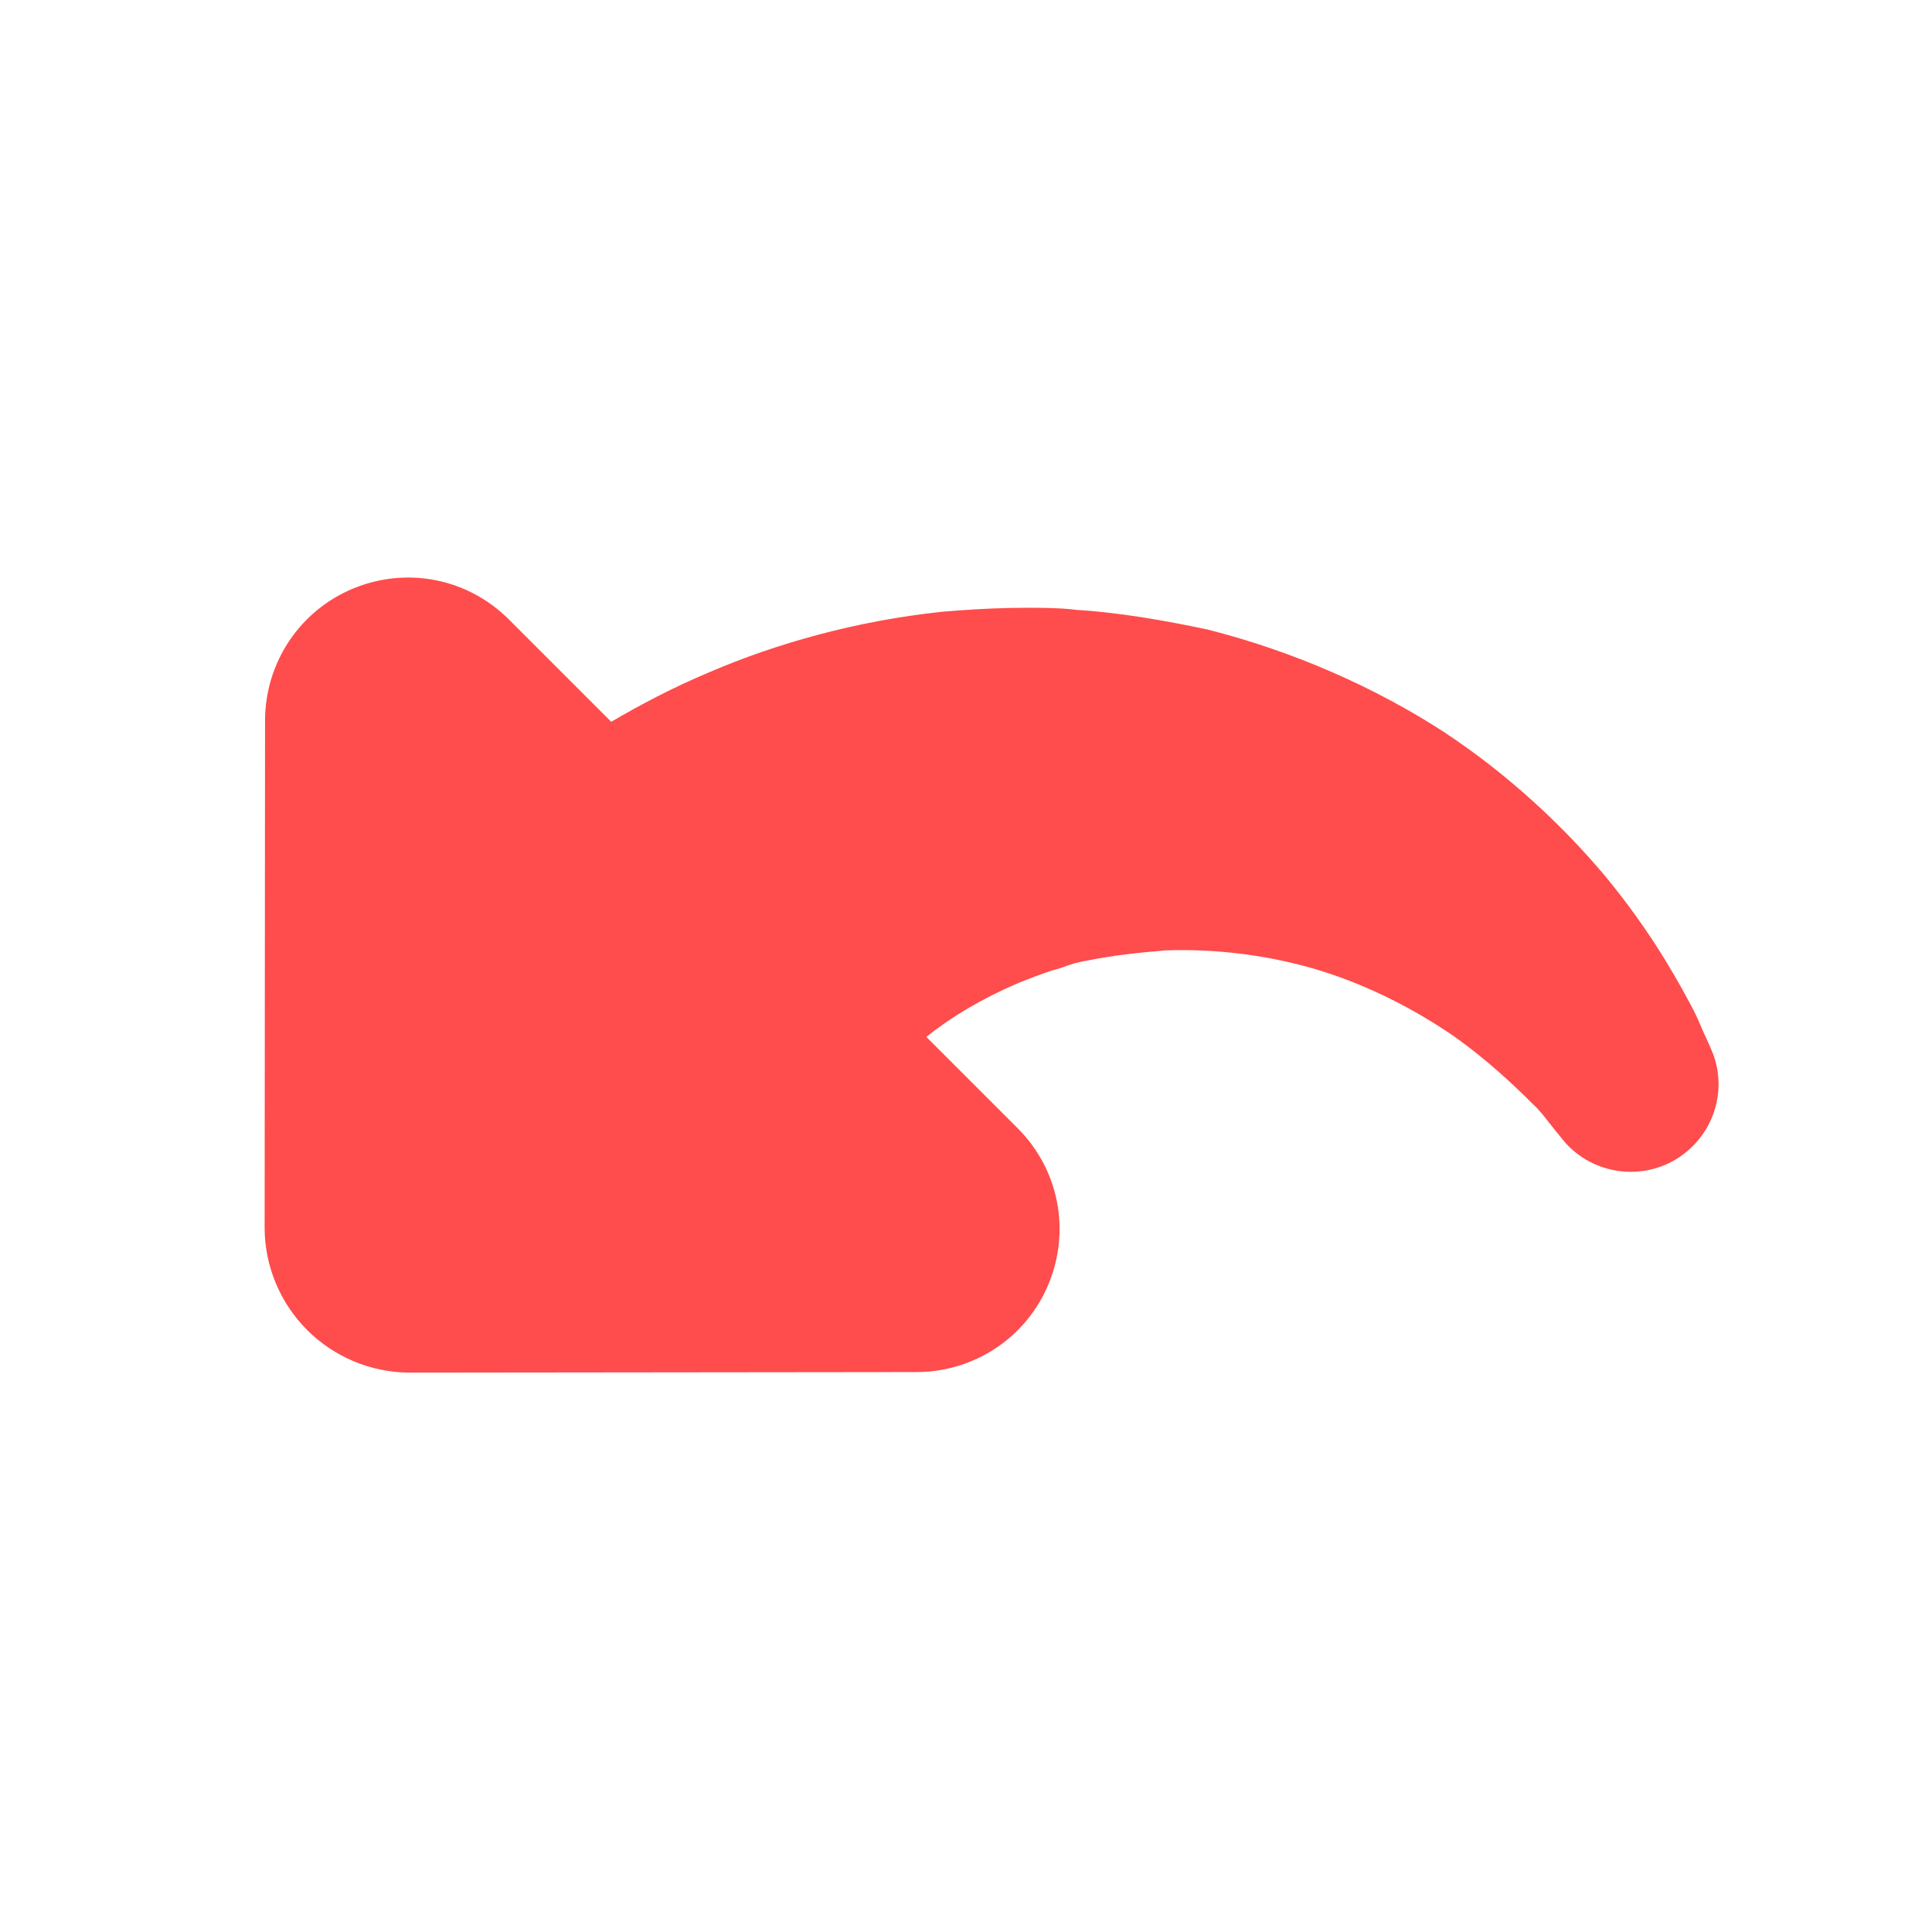
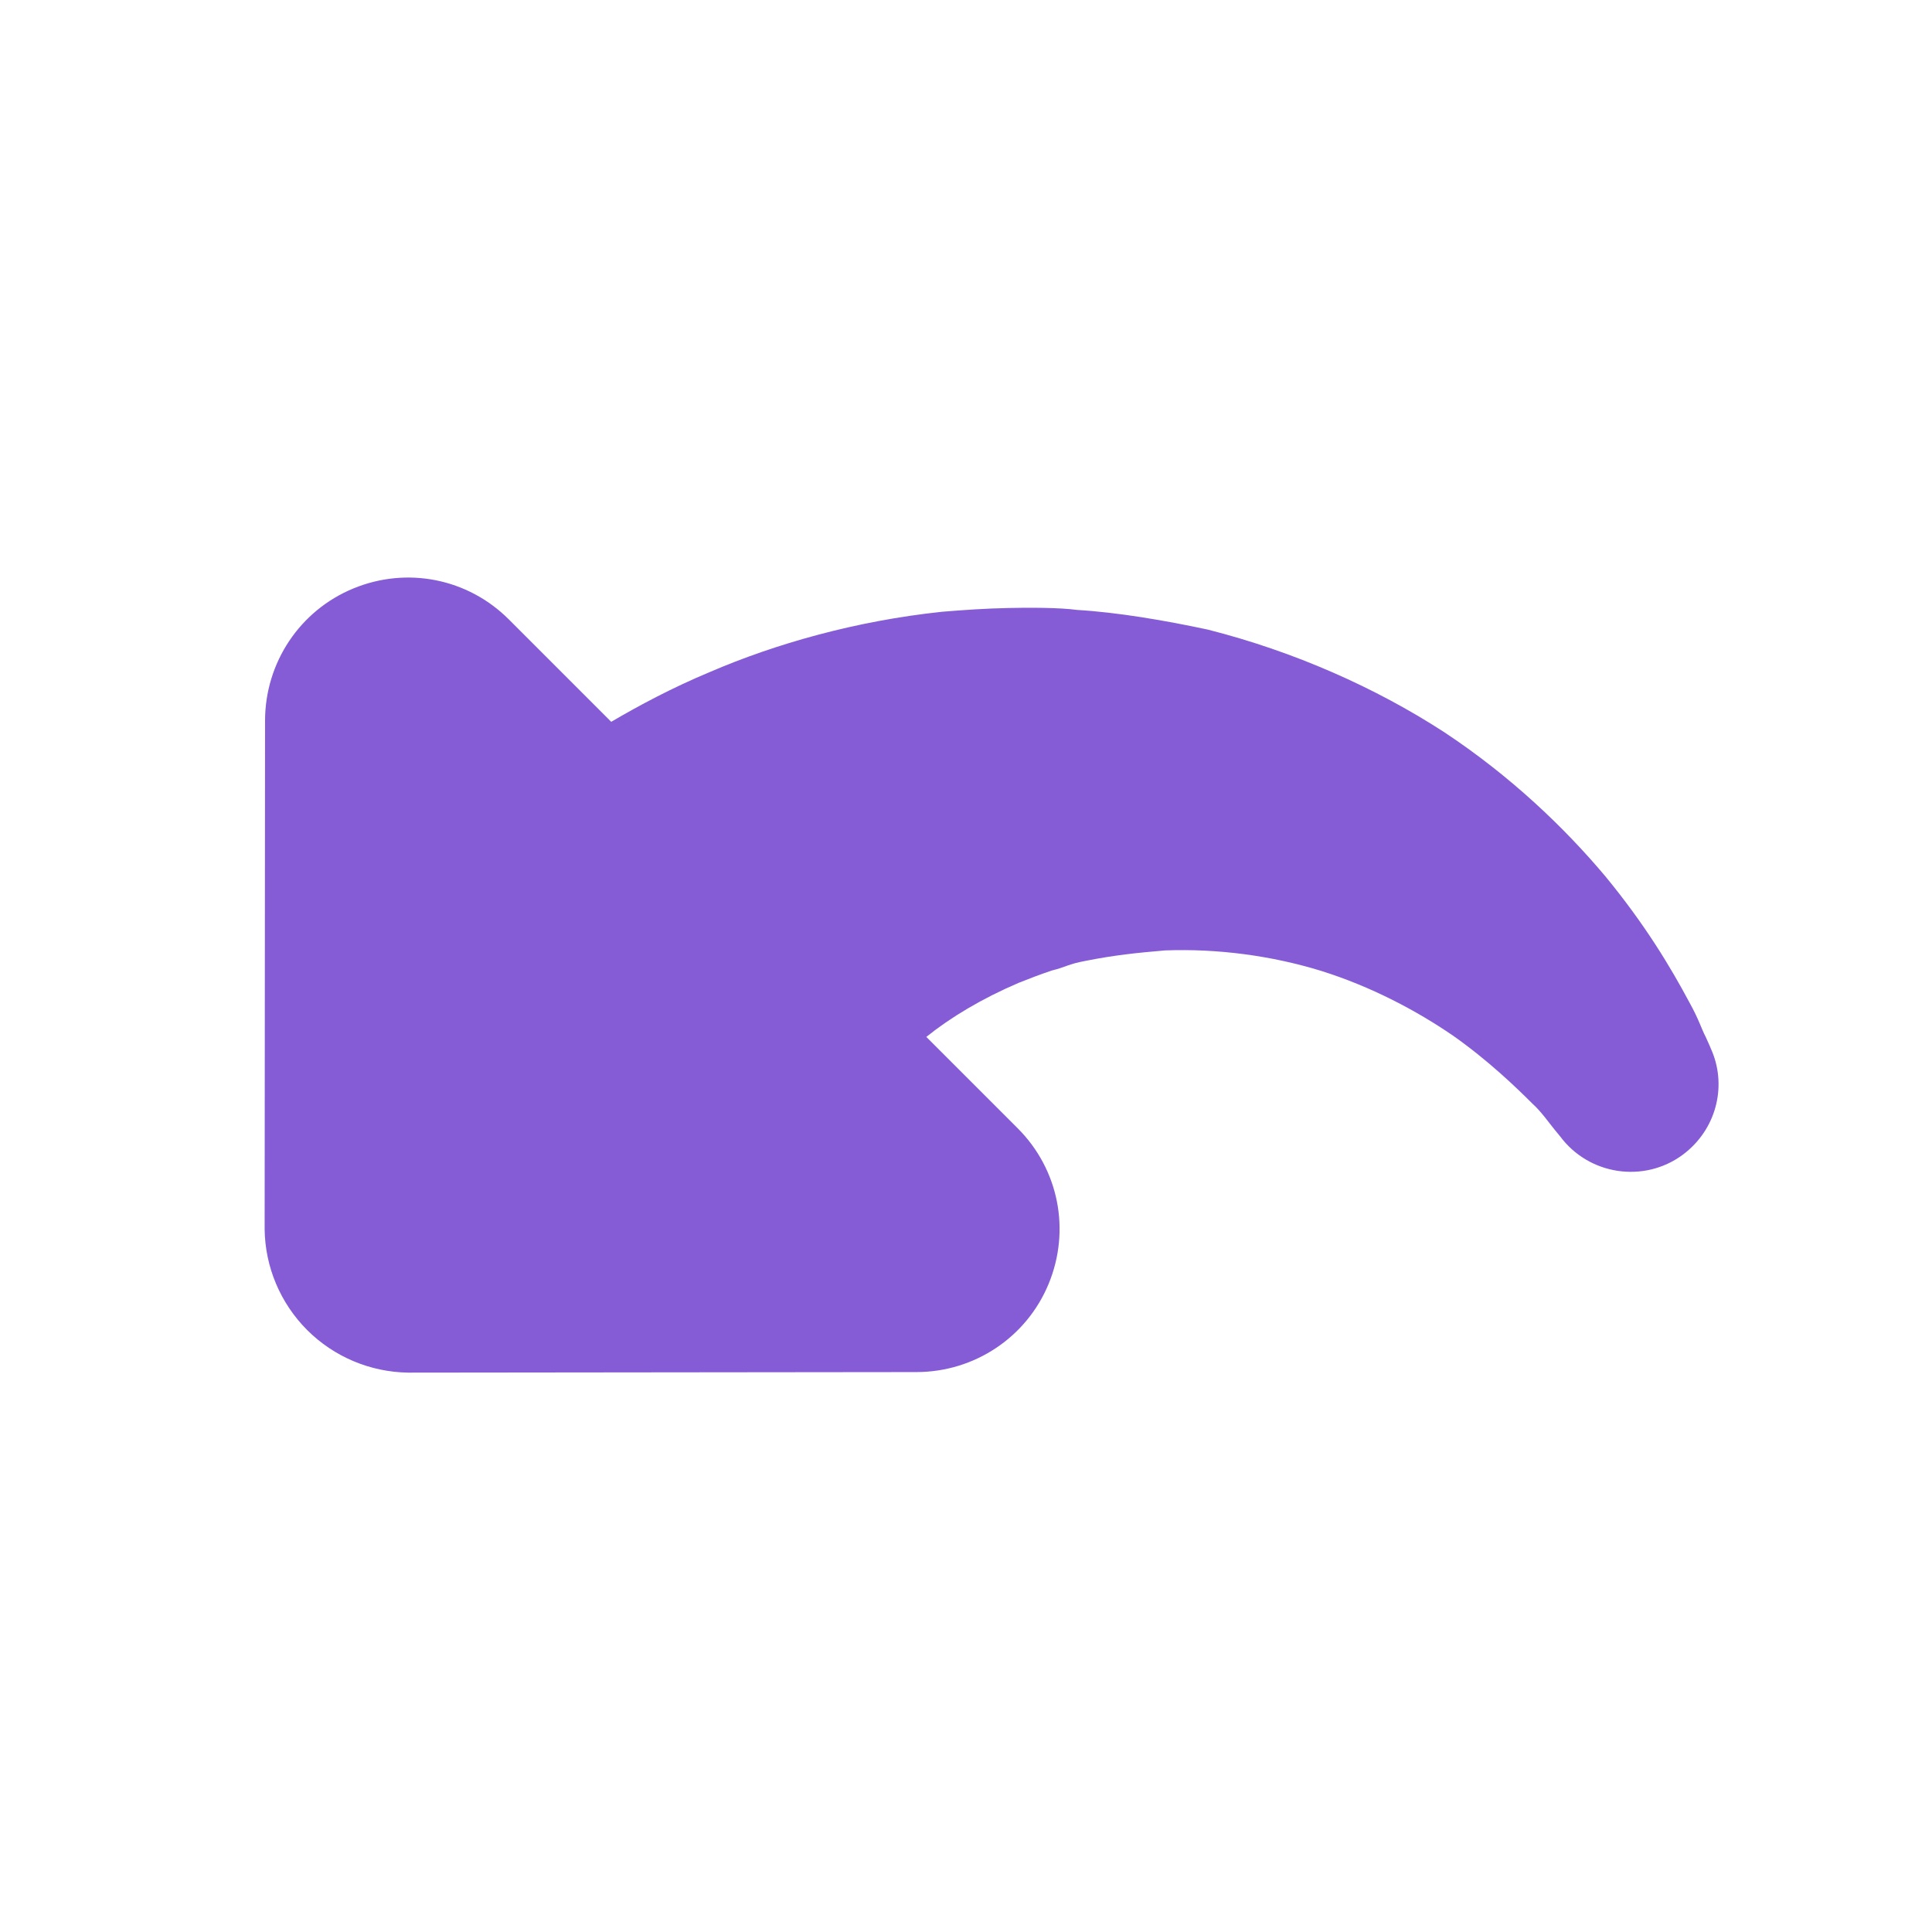
<svg xmlns="http://www.w3.org/2000/svg" width="20px" height="20px" viewBox="0 0 20 20" version="1.1">
  <defs />
  <g id="Page-1" stroke="none" stroke-width="1" fill="none" fill-rule="evenodd">
-     <g id="undo" fill="#FF4C4C">
+     <g id="undo" fill="#855CD6">
      <path d="M15.558,12.77 L11.84,16.494 C11.561,16.767 11.183,16.921 10.79,16.921 C10.399,16.921 10.021,16.767 9.74,16.494 L6.024,12.77 C5.597,12.343 5.471,11.706 5.702,11.153 C5.933,10.6 6.465,10.243 7.067,10.243 L8.404,10.243 C8.369,9.921 8.278,9.557 8.124,9.172 C8.076,9.06 8.026,8.948 7.97,8.836 C7.893,8.71 7.901,8.675 7.795,8.521 C7.627,8.269 7.473,8.08 7.29,7.863 C6.92,7.464 6.472,7.121 5.996,6.869 C5.513,6.617 5.009,6.463 4.561,6.379 C4.12,6.302 3.714,6.295 3.476,6.295 C3.357,6.288 3.203,6.316 3.126,6.323 C3.042,6.33 2.993,6.337 2.993,6.337 C2.496,6.386 2.048,6.022 1.999,5.525 C1.957,5.105 2.202,4.727 2.573,4.587 C2.573,4.587 2.622,4.566 2.699,4.538 C2.79,4.51 2.874,4.461 3.07,4.405 C3.462,4.286 3.959,4.16 4.61,4.097 C5.254,4.041 6.031,4.055 6.851,4.223 C7.669,4.398 8.53,4.727 9.328,5.203 C9.706,5.448 10.112,5.735 10.427,6.015 C10.567,6.12 10.805,6.358 10.945,6.505 C11.106,6.673 11.253,6.841 11.401,7.016 C11.967,7.716 12.387,8.472 12.66,9.158 C12.821,9.55 12.933,9.921 13.017,10.243 L14.515,10.243 C15.117,10.243 15.649,10.6 15.88,11.153 C16.111,11.706 15.985,12.343 15.558,12.77" id="Fill-1" transform="translate(8.994247, 10.49425) scale(-1, 1) rotate(-45) translate(-8.994247, -10.49425) " />
    </g>
  </g>
</svg>
